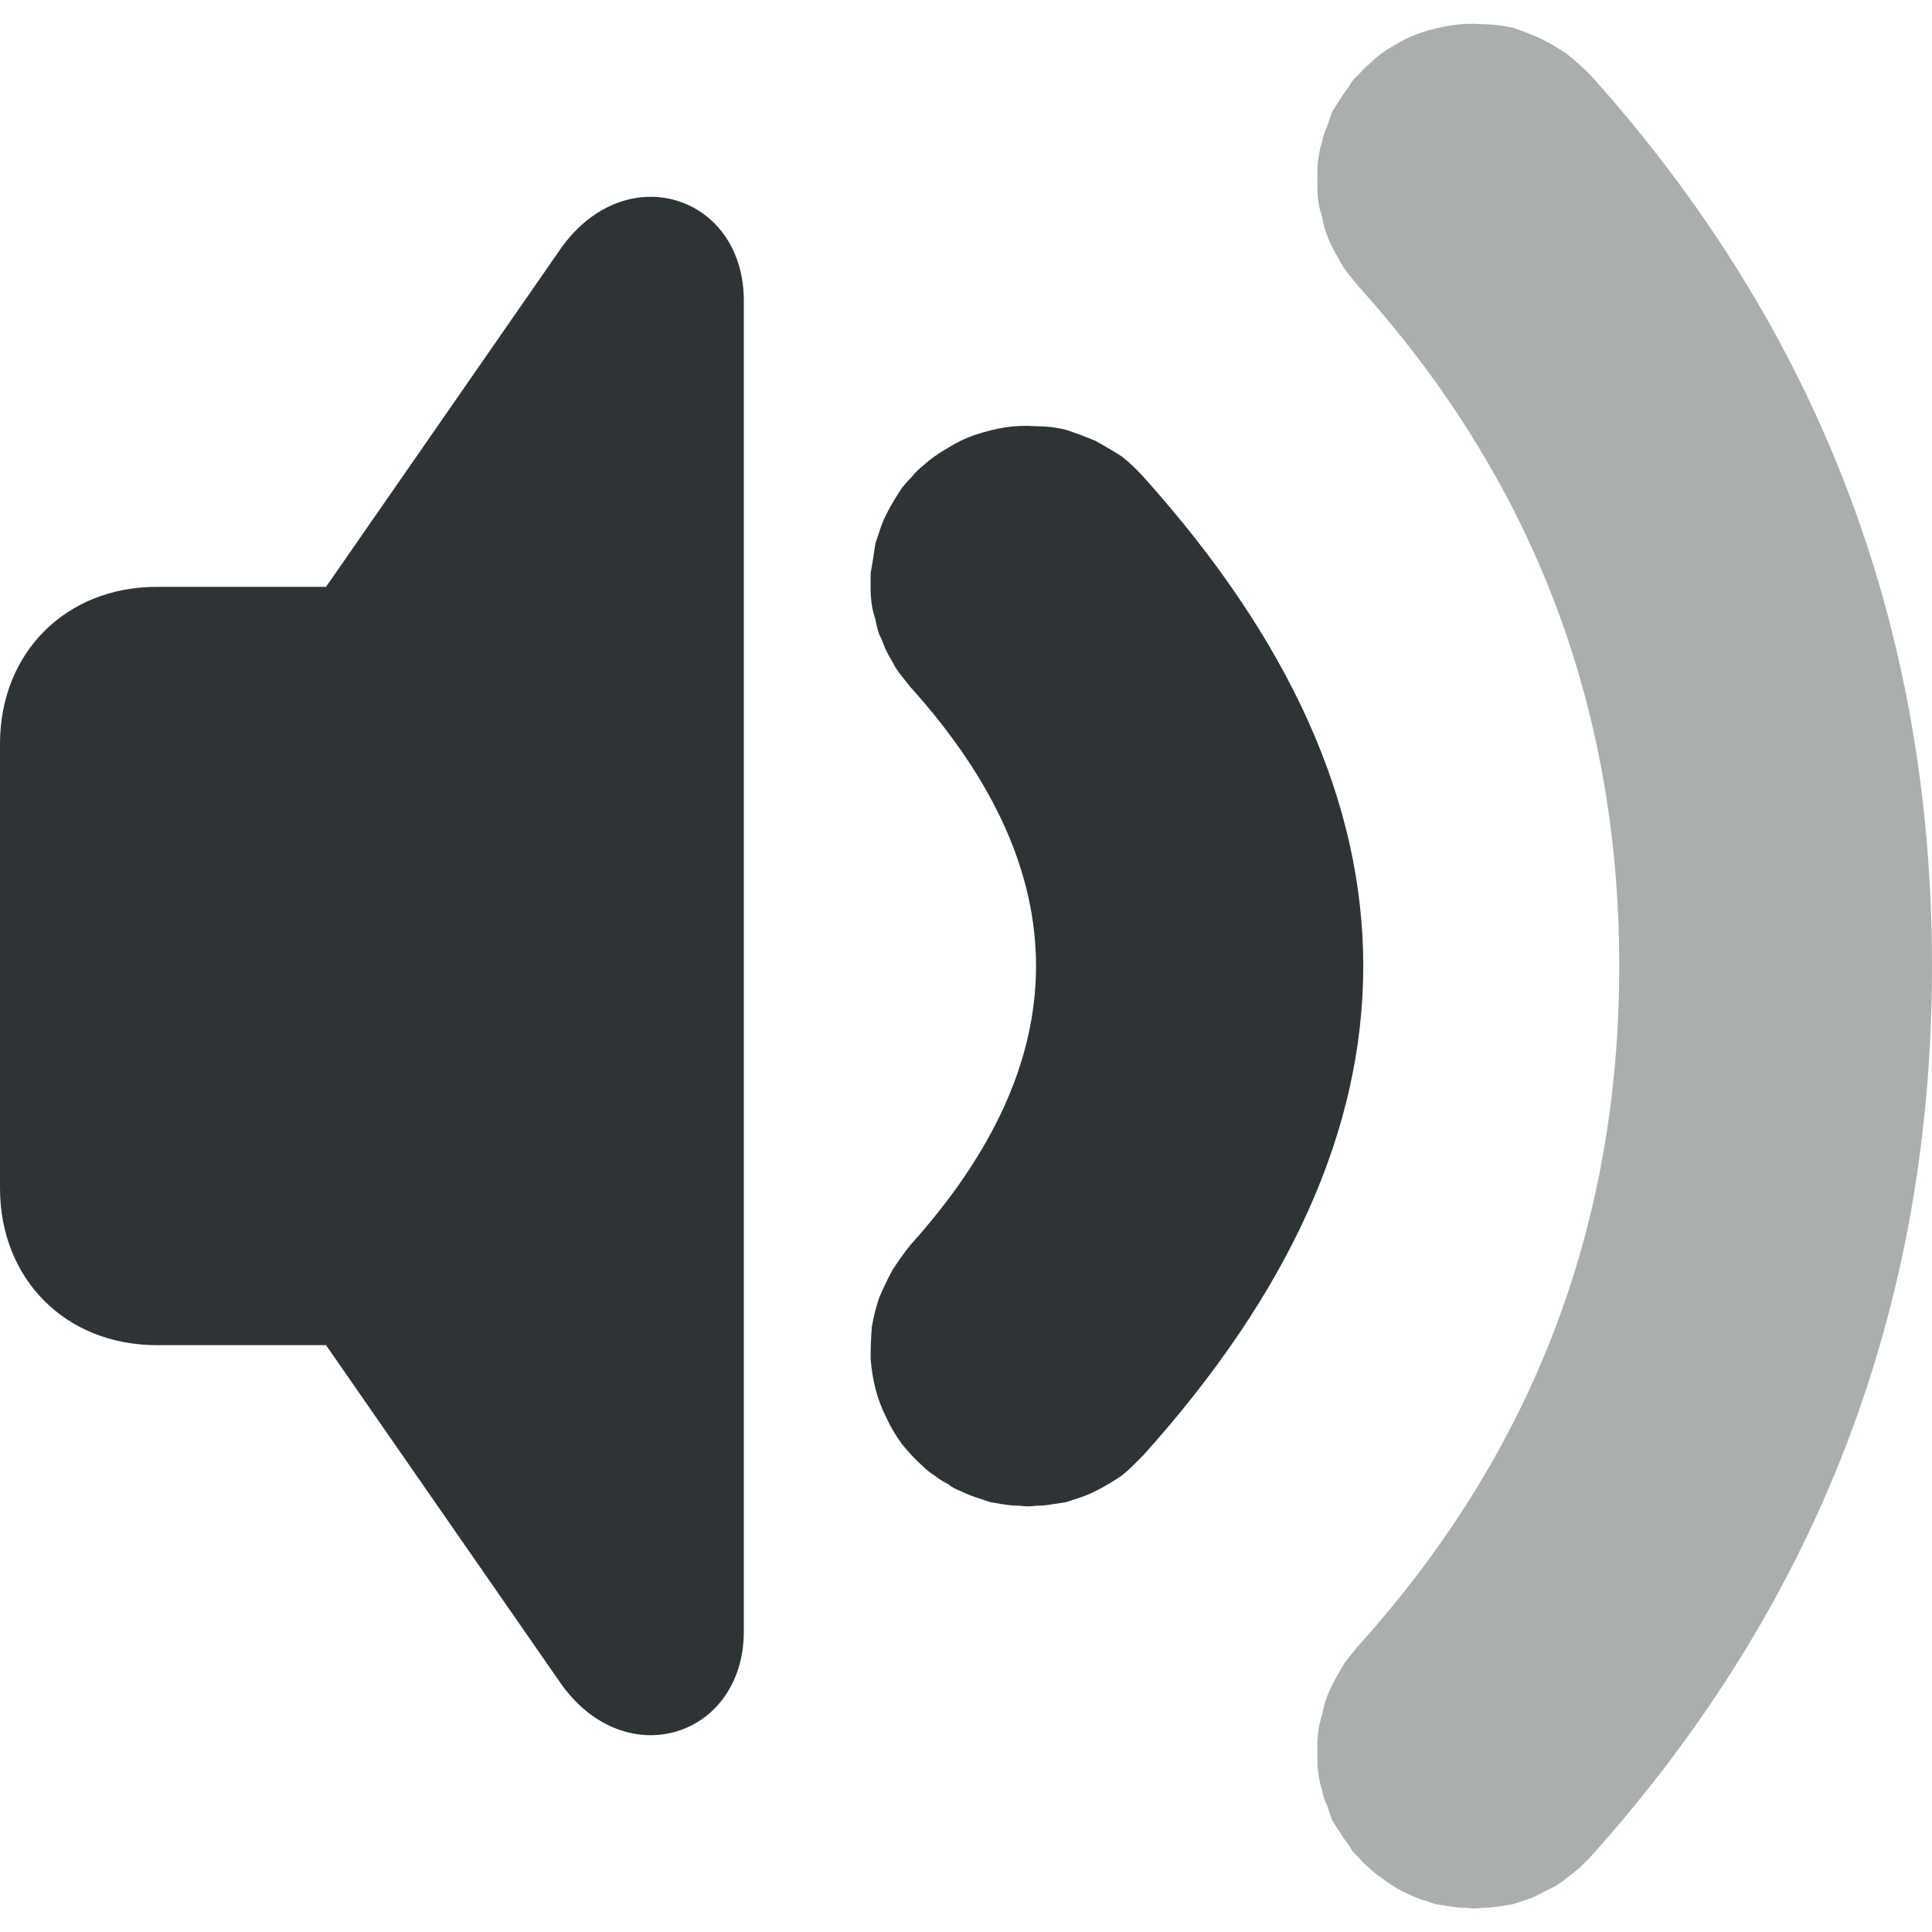
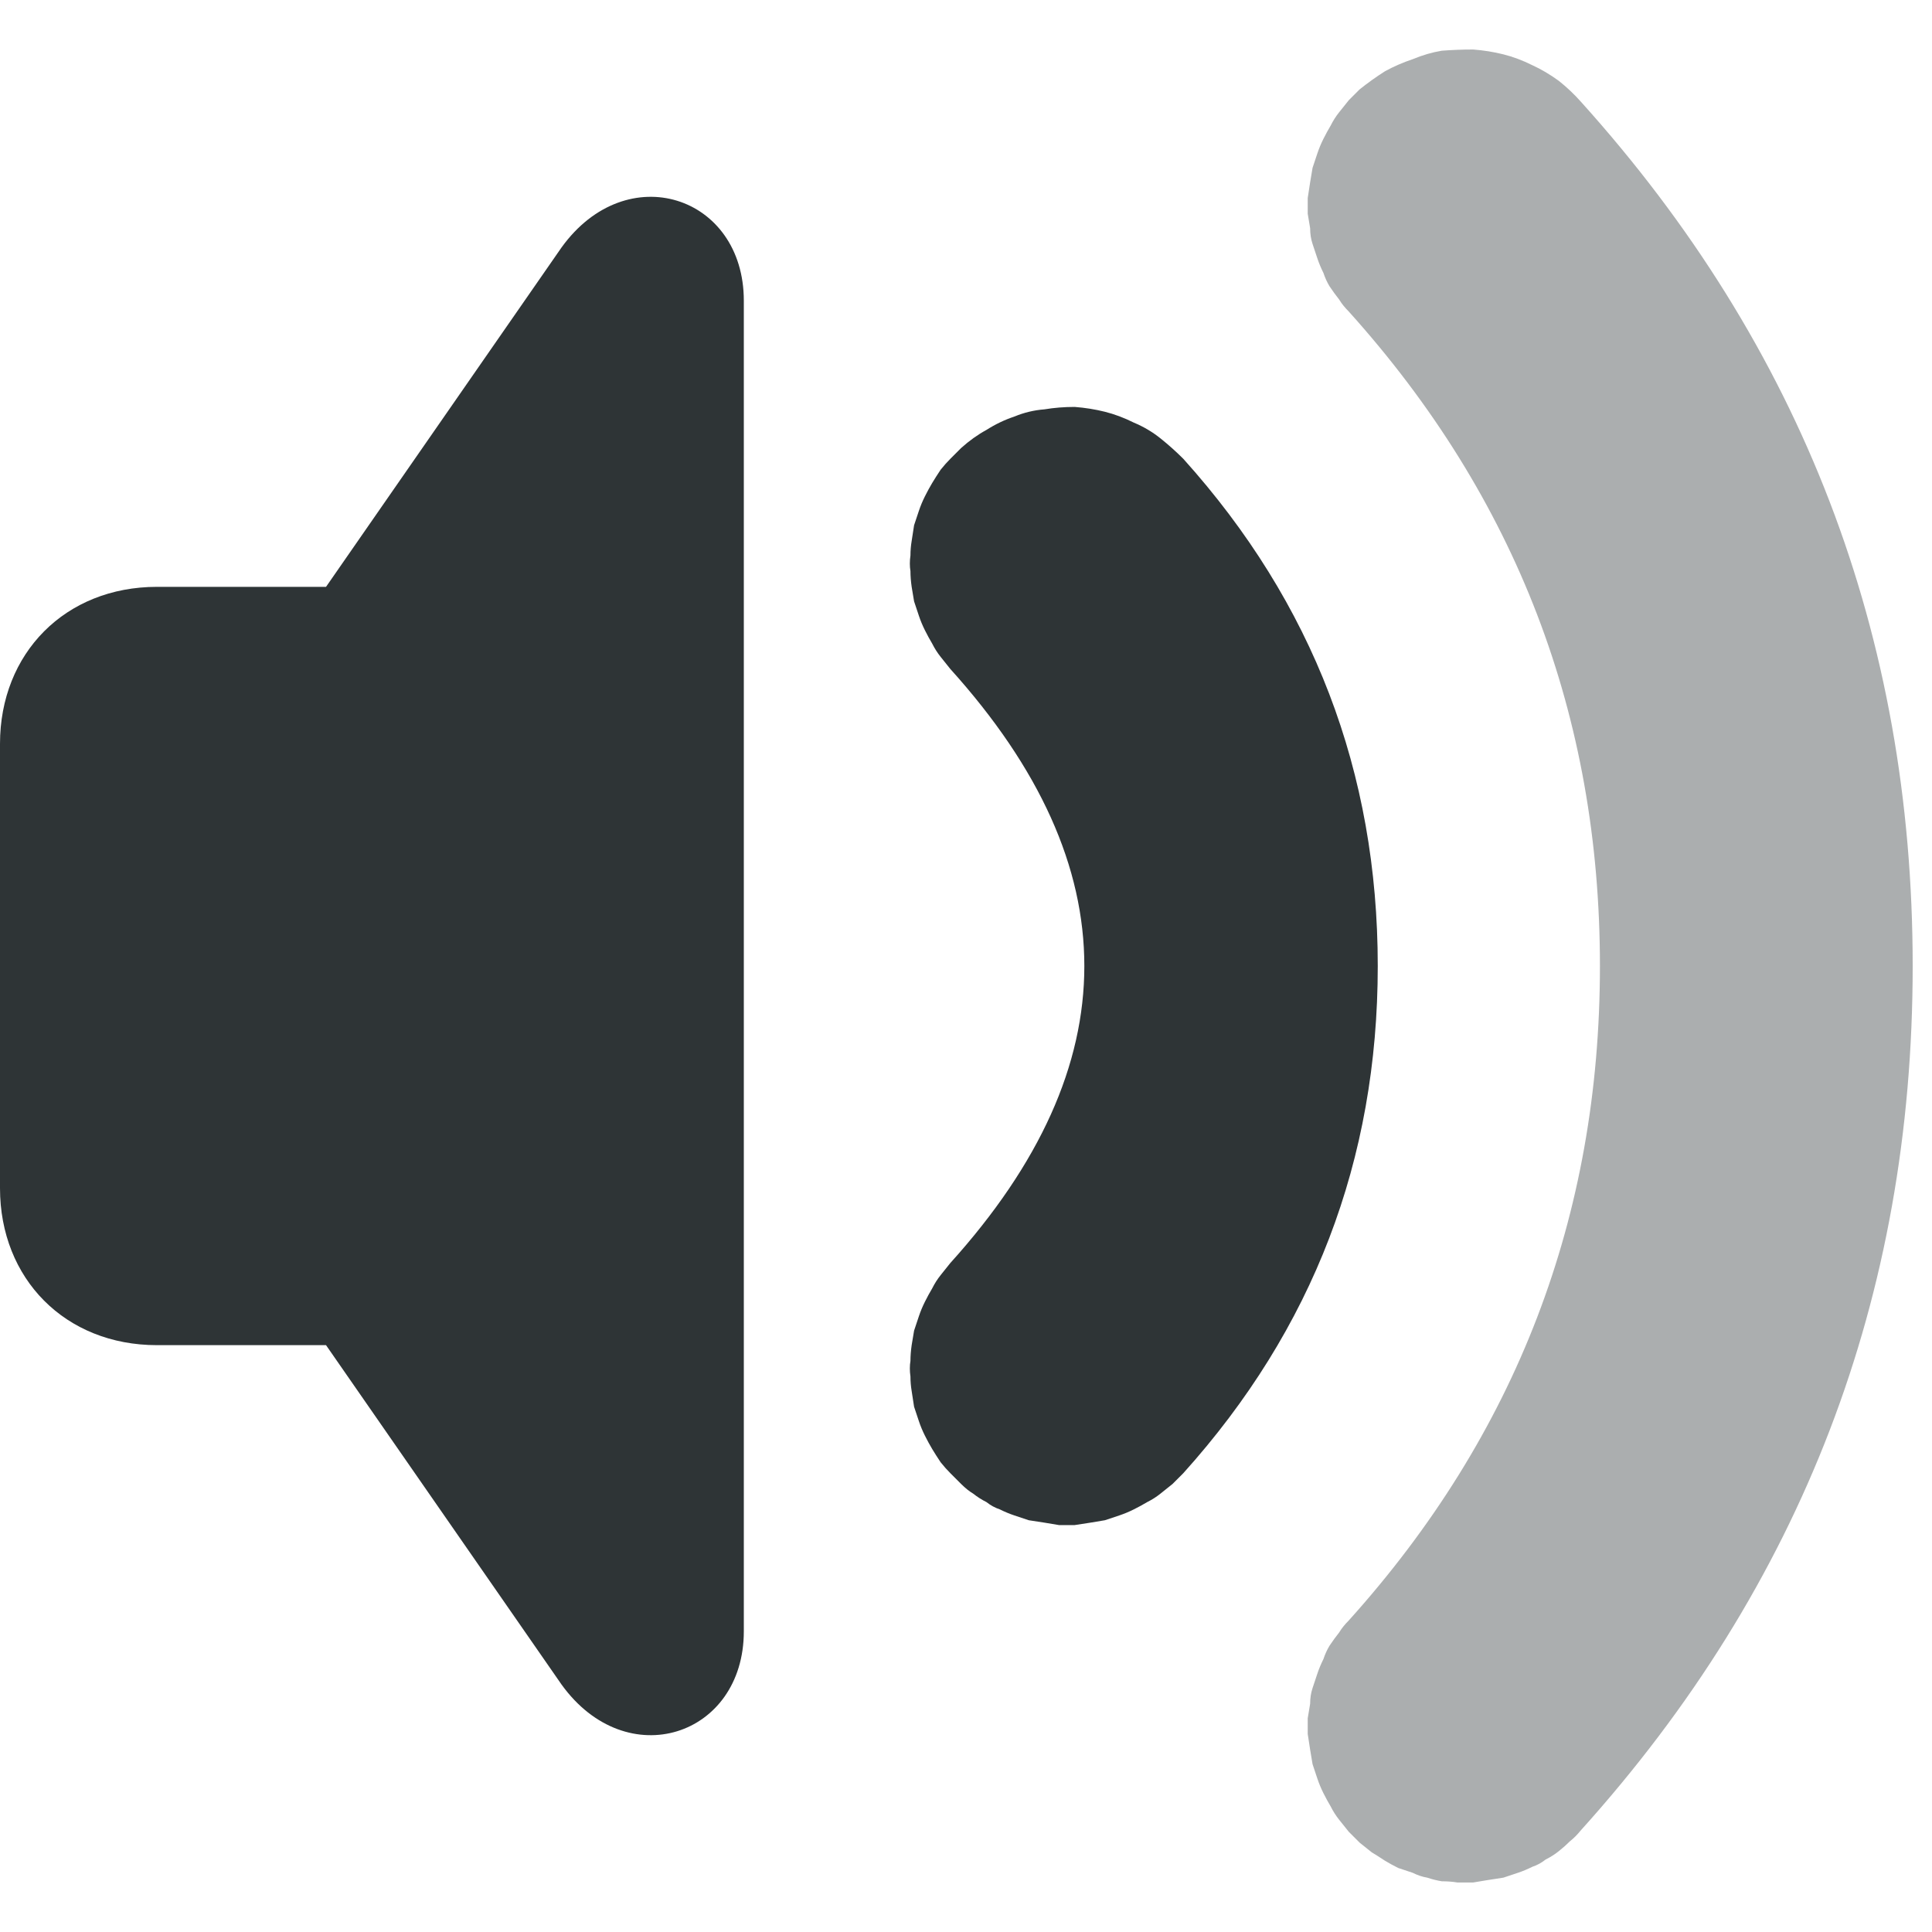
<svg xmlns="http://www.w3.org/2000/svg" width="16" height="16" viewBox="0 0 16 16" fill="#2e3436">
-   <path opacity="0.4" fill-rule="evenodd" d="M13.17 0.62Q16 3.77 16 8Q16 12.23 13.17 15.38Q13.13 15.42 13.08 15.47Q13.03 15.51 12.98 15.55Q12.93 15.59 12.88 15.62Q12.82 15.65 12.76 15.68Q12.71 15.71 12.65 15.73Q12.59 15.75 12.53 15.77Q12.46 15.78 12.4 15.79Q12.34 15.8 12.27 15.8Q12.21 15.81 12.15 15.8Q12.08 15.8 12.02 15.79Q11.96 15.78 11.89 15.77Q11.83 15.75 11.77 15.73Q11.71 15.71 11.65 15.68Q11.6 15.66 11.54 15.62Q11.49 15.59 11.44 15.55Q11.39 15.52 11.34 15.47Q11.29 15.43 11.25 15.38Q11.2 15.34 11.17 15.28Q11.13 15.23 11.1 15.18Q11.06 15.12 11.03 15.07Q11.01 15.01 10.99 14.95Q10.96 14.89 10.95 14.83Q10.93 14.77 10.92 14.7Q10.91 14.64 10.91 14.58Q10.91 14.51 10.91 14.45Q10.91 14.39 10.92 14.32Q10.93 14.26 10.95 14.2Q10.96 14.14 10.98 14.08Q11 14.02 11.03 13.96Q11.06 13.9 11.09 13.85Q11.12 13.79 11.16 13.74Q11.2 13.69 11.24 13.64Q13.41 11.24 13.41 8Q13.41 4.76 11.24 2.36Q11.2 2.31 11.16 2.26Q11.12 2.21 11.09 2.15Q11.06 2.1 11.03 2.04Q11 1.98 10.98 1.92Q10.96 1.86 10.95 1.8Q10.93 1.74 10.92 1.68Q10.91 1.61 10.91 1.55Q10.91 1.49 10.91 1.42Q10.91 1.36 10.92 1.3Q10.93 1.23 10.95 1.17Q10.96 1.11 10.99 1.05Q11.01 0.99 11.03 0.93Q11.06 0.88 11.1 0.82Q11.13 0.77 11.17 0.72Q11.2 0.66 11.25 0.62Q11.29 0.57 11.34 0.53Q11.43 0.44 11.54 0.38Q11.65 0.31 11.77 0.27Q11.89 0.23 12.02 0.21Q12.15 0.19 12.27 0.2Q12.4 0.2 12.53 0.23Q12.65 0.27 12.76 0.32Q12.88 0.38 12.98 0.45Q13.08 0.53 13.17 0.62Z" />
-   <path fill-rule="evenodd" d="M0 6.16C0 5.41 0.54 4.86 1.3 4.86L2.7 4.86L4.65 2.05C5.19 1.3 6.16 1.62 6.16 2.49L6.16 13.51C6.16 14.38 5.19 14.7 4.65 13.95L2.7 11.14L1.3 11.14C0.54 11.14 0 10.59 0 9.84L0 6.16ZM9.47 12.05Q13.11 8 9.47 3.95Q9.39 3.86 9.29 3.78Q9.18 3.71 9.07 3.65Q8.95 3.6 8.83 3.56Q8.71 3.53 8.58 3.53Q8.45 3.52 8.32 3.54Q8.2 3.56 8.08 3.6Q7.96 3.64 7.85 3.71Q7.74 3.77 7.64 3.86Q7.59 3.9 7.55 3.95Q7.51 3.99 7.47 4.04Q7.43 4.1 7.4 4.15Q7.37 4.2 7.34 4.26Q7.31 4.32 7.29 4.38Q7.27 4.44 7.25 4.5Q7.24 4.56 7.23 4.63Q7.22 4.69 7.21 4.75Q7.21 4.82 7.21 4.88Q7.21 4.94 7.22 5.01Q7.23 5.07 7.25 5.13Q7.26 5.19 7.28 5.25Q7.31 5.31 7.33 5.37Q7.36 5.43 7.39 5.48Q7.42 5.54 7.46 5.59Q7.5 5.64 7.54 5.69Q9.62 8 7.54 10.31Q7.46 10.41 7.39 10.52Q7.33 10.63 7.28 10.75Q7.24 10.87 7.22 10.99Q7.21 11.12 7.21 11.25Q7.22 11.38 7.25 11.5Q7.28 11.62 7.34 11.74Q7.39 11.85 7.47 11.96Q7.55 12.06 7.64 12.14Q7.69 12.19 7.74 12.22Q7.79 12.26 7.85 12.29Q7.9 12.33 7.96 12.35Q8.02 12.38 8.08 12.4Q8.14 12.42 8.2 12.44Q8.26 12.45 8.32 12.46Q8.39 12.47 8.45 12.47Q8.51 12.48 8.58 12.47Q8.64 12.47 8.7 12.46Q8.77 12.45 8.83 12.44Q8.89 12.42 8.95 12.4Q9.01 12.38 9.07 12.35Q9.13 12.32 9.18 12.29Q9.23 12.26 9.29 12.22Q9.34 12.18 9.38 12.14Q9.43 12.09 9.47 12.05Z" />
+   <path opacity="0.4" fill-rule="evenodd" d="M13.09 0.84Q15.84 3.89 15.84 8Q15.84 12.11 13.09 15.16Q13.05 15.21 13 15.25Q12.96 15.29 12.91 15.33Q12.86 15.37 12.8 15.4Q12.75 15.44 12.69 15.46Q12.63 15.49 12.57 15.51Q12.51 15.53 12.45 15.55Q12.39 15.56 12.32 15.57Q12.26 15.58 12.2 15.59Q12.13 15.59 12.07 15.59Q12.01 15.58 11.94 15.58Q11.88 15.57 11.82 15.55Q11.76 15.54 11.7 15.51Q11.64 15.49 11.58 15.47Q11.52 15.44 11.47 15.41Q11.41 15.37 11.36 15.34Q11.31 15.3 11.26 15.26Q11.21 15.21 11.17 15.17Q11.13 15.12 11.09 15.07Q11.05 15.02 11.02 14.96Q10.99 14.91 10.96 14.85Q10.93 14.79 10.91 14.73Q10.89 14.67 10.87 14.61Q10.86 14.55 10.85 14.49Q10.84 14.42 10.83 14.36Q10.83 14.3 10.83 14.23Q10.84 14.17 10.85 14.11Q10.85 14.04 10.87 13.98Q10.89 13.92 10.91 13.86Q10.93 13.8 10.96 13.74Q10.98 13.68 11.01 13.63Q11.05 13.57 11.09 13.52Q11.12 13.47 11.17 13.42Q13.25 11.11 13.25 8Q13.25 4.89 11.17 2.58Q11.12 2.53 11.09 2.48Q11.05 2.43 11.01 2.37Q10.98 2.32 10.96 2.26Q10.93 2.2 10.91 2.14Q10.89 2.08 10.87 2.02Q10.85 1.96 10.85 1.89Q10.84 1.83 10.83 1.77Q10.83 1.7 10.83 1.64Q10.84 1.58 10.85 1.51Q10.86 1.45 10.87 1.39Q10.89 1.33 10.91 1.27Q10.93 1.21 10.96 1.15Q10.99 1.09 11.02 1.04Q11.05 0.98 11.09 0.93Q11.13 0.88 11.17 0.83Q11.21 0.79 11.26 0.74Q11.36 0.66 11.47 0.59Q11.58 0.53 11.7 0.49Q11.82 0.44 11.94 0.42Q12.07 0.41 12.2 0.41Q12.33 0.42 12.45 0.45Q12.57 0.48 12.69 0.54Q12.8 0.59 12.91 0.67Q13.01 0.75 13.09 0.84Z" />
+   <path fill-rule="evenodd" d="M0 6.16C0 5.41 0.54 4.86 1.3 4.86L2.7 4.86L4.65 2.05C5.19 1.3 6.16 1.62 6.16 2.49L6.16 13.51C6.16 14.38 5.19 14.7 4.65 13.95L2.7 11.14L1.3 11.14C0.54 11.14 0 10.59 0 9.84L0 6.16ZM11.41 8Q11.41 5.59 9.8 3.8Q9.71 3.71 9.61 3.63Q9.51 3.55 9.39 3.5Q9.27 3.44 9.15 3.41Q9.03 3.38 8.9 3.37Q8.77 3.37 8.65 3.39Q8.52 3.4 8.4 3.45Q8.28 3.49 8.17 3.56Q8.06 3.62 7.96 3.71Q7.92 3.75 7.87 3.8Q7.83 3.84 7.79 3.89Q7.75 3.95 7.72 4Q7.69 4.05 7.66 4.11Q7.63 4.17 7.61 4.23Q7.59 4.29 7.57 4.35Q7.56 4.41 7.55 4.48Q7.54 4.54 7.54 4.6Q7.53 4.67 7.54 4.73Q7.54 4.79 7.55 4.86Q7.56 4.92 7.57 4.98Q7.59 5.04 7.61 5.1Q7.63 5.16 7.66 5.22Q7.69 5.28 7.72 5.33Q7.75 5.39 7.79 5.44Q7.83 5.49 7.87 5.54Q10.09 8 7.87 10.46Q7.83 10.51 7.79 10.56Q7.75 10.61 7.72 10.67Q7.69 10.72 7.66 10.78Q7.63 10.84 7.61 10.9Q7.59 10.96 7.57 11.02Q7.56 11.08 7.55 11.14Q7.54 11.21 7.54 11.27Q7.53 11.33 7.54 11.4Q7.54 11.46 7.55 11.52Q7.56 11.59 7.57 11.65Q7.59 11.71 7.61 11.77Q7.63 11.83 7.66 11.89Q7.69 11.95 7.72 12Q7.75 12.05 7.79 12.11Q7.83 12.16 7.87 12.2Q7.92 12.25 7.96 12.29Q8.01 12.34 8.06 12.37Q8.11 12.41 8.17 12.44Q8.22 12.48 8.28 12.5Q8.34 12.53 8.4 12.55Q8.46 12.57 8.52 12.59Q8.58 12.6 8.65 12.61Q8.71 12.62 8.77 12.63Q8.84 12.63 8.9 12.63Q8.96 12.62 9.03 12.61Q9.09 12.6 9.15 12.59Q9.21 12.57 9.27 12.55Q9.33 12.53 9.39 12.5Q9.45 12.47 9.5 12.44Q9.56 12.41 9.61 12.37Q9.66 12.33 9.71 12.29Q9.75 12.25 9.8 12.2Q11.41 10.41 11.41 8Z" />
</svg>
